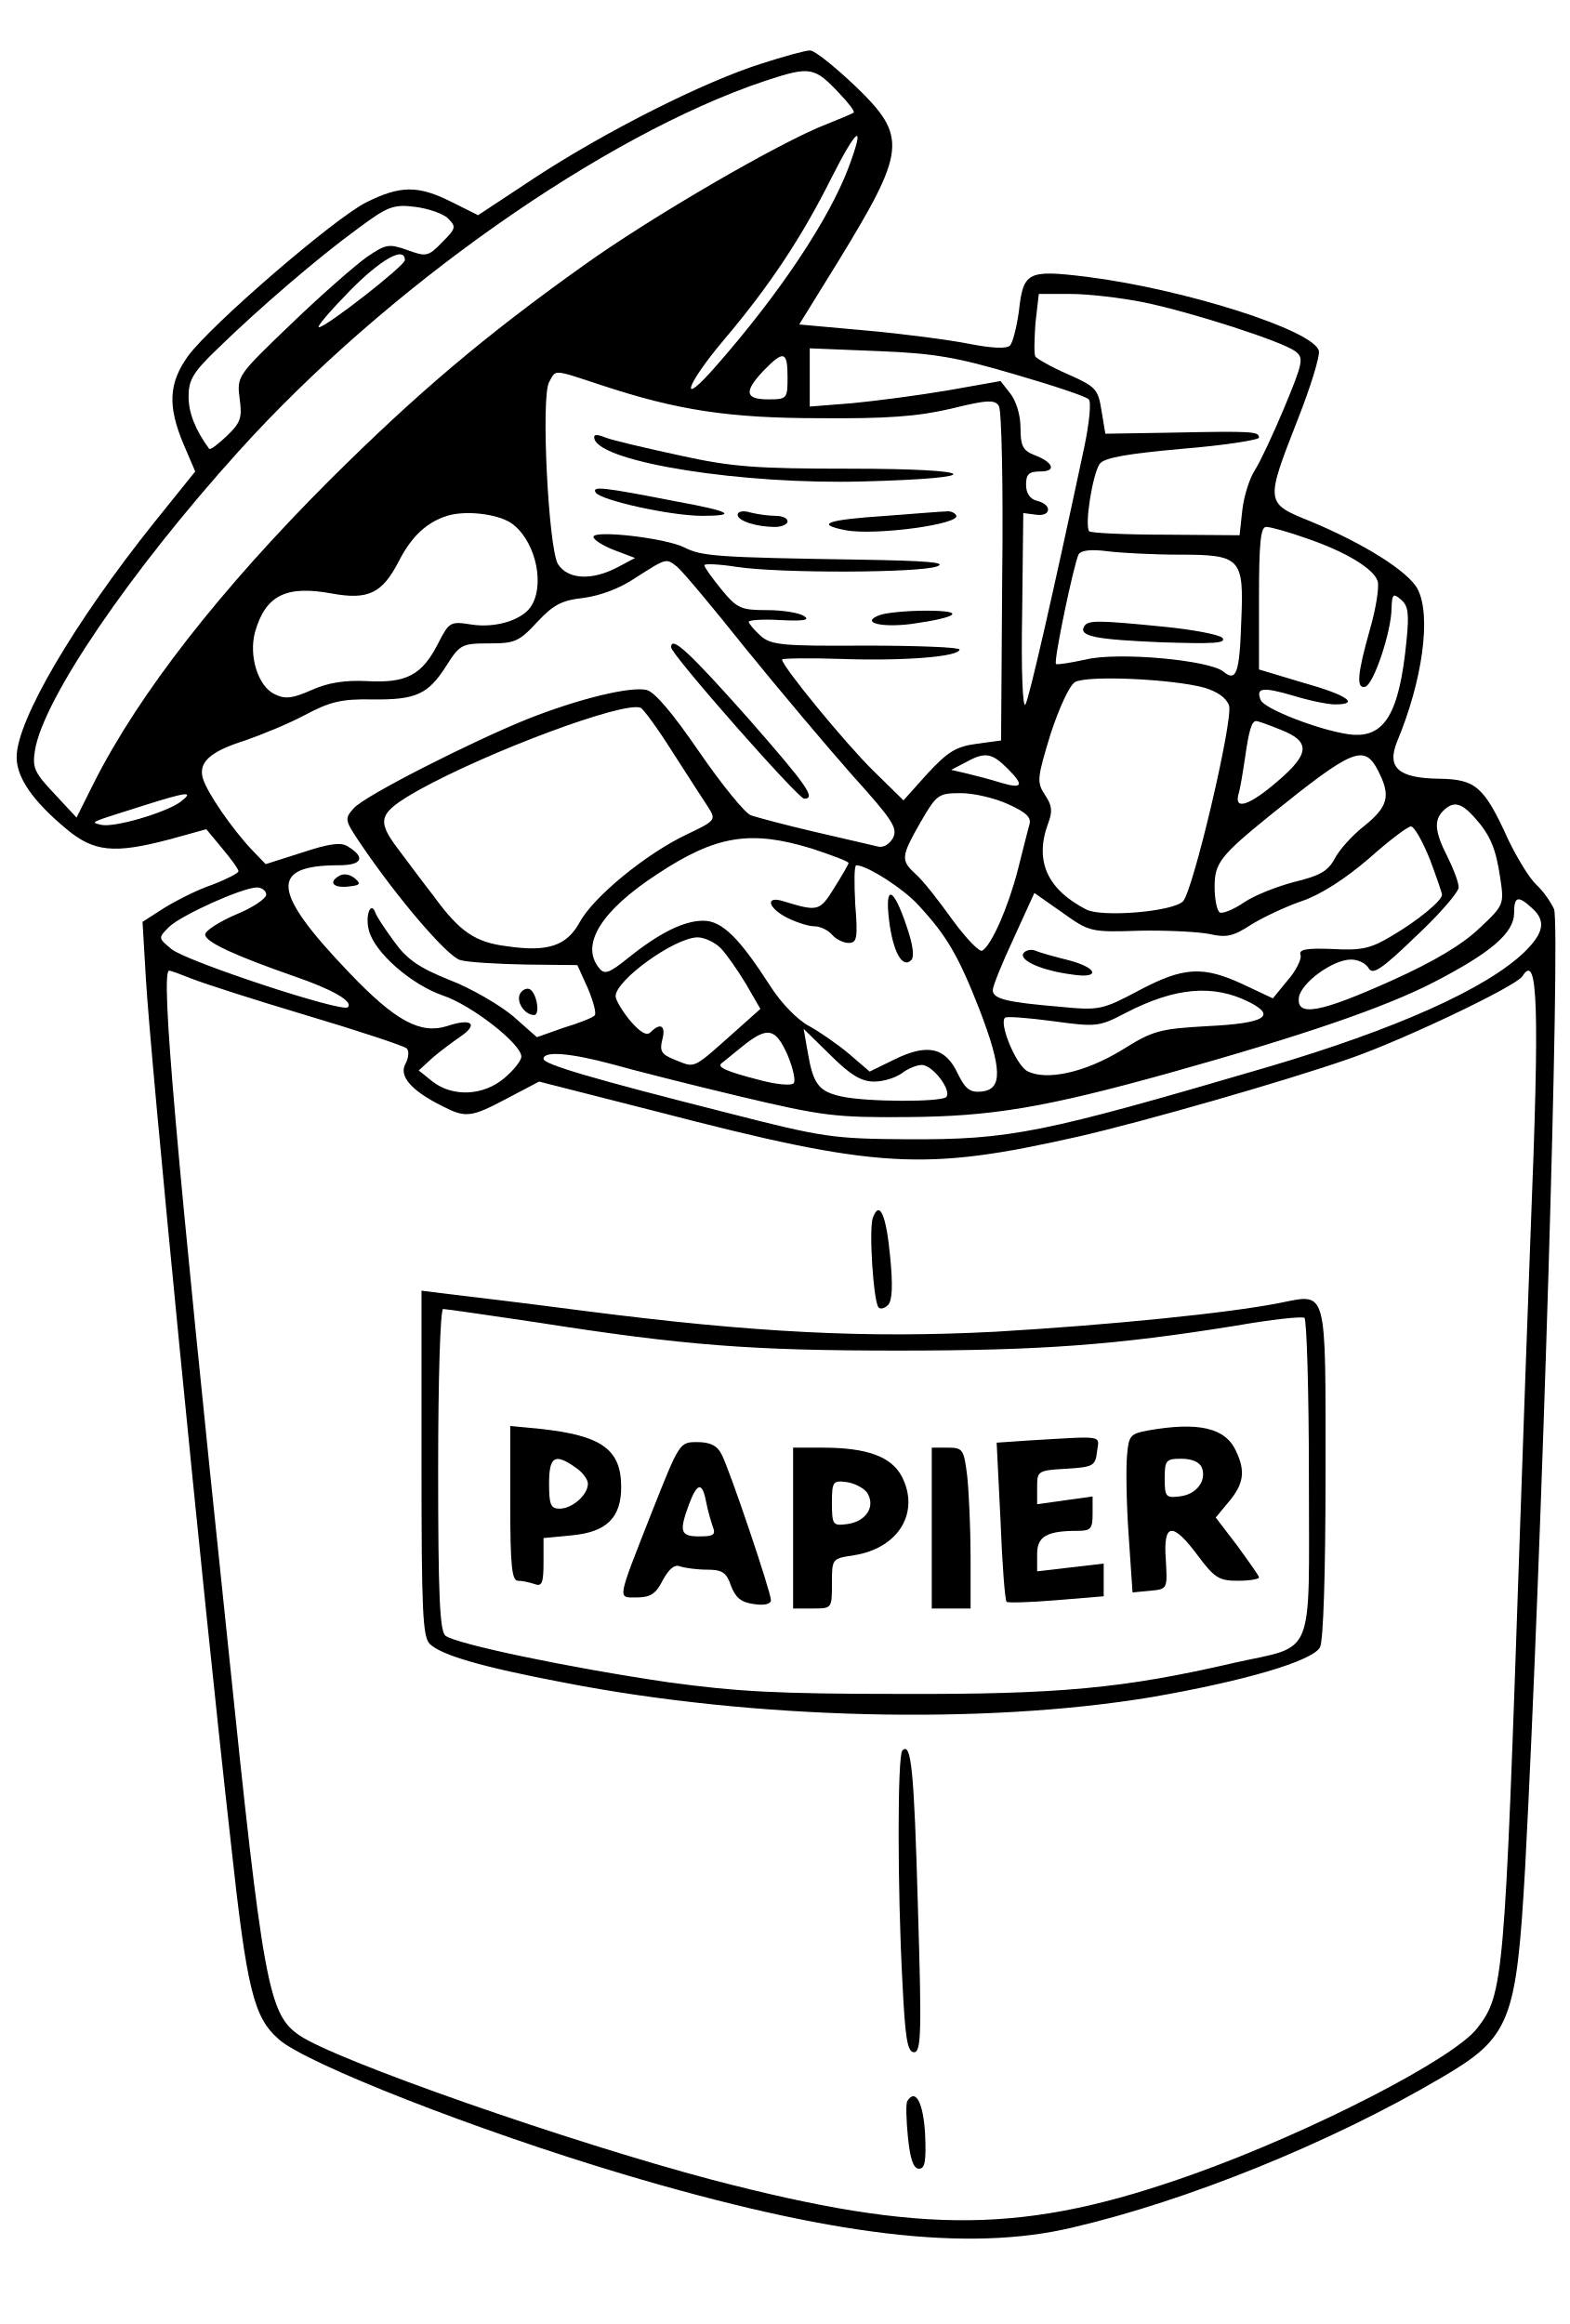
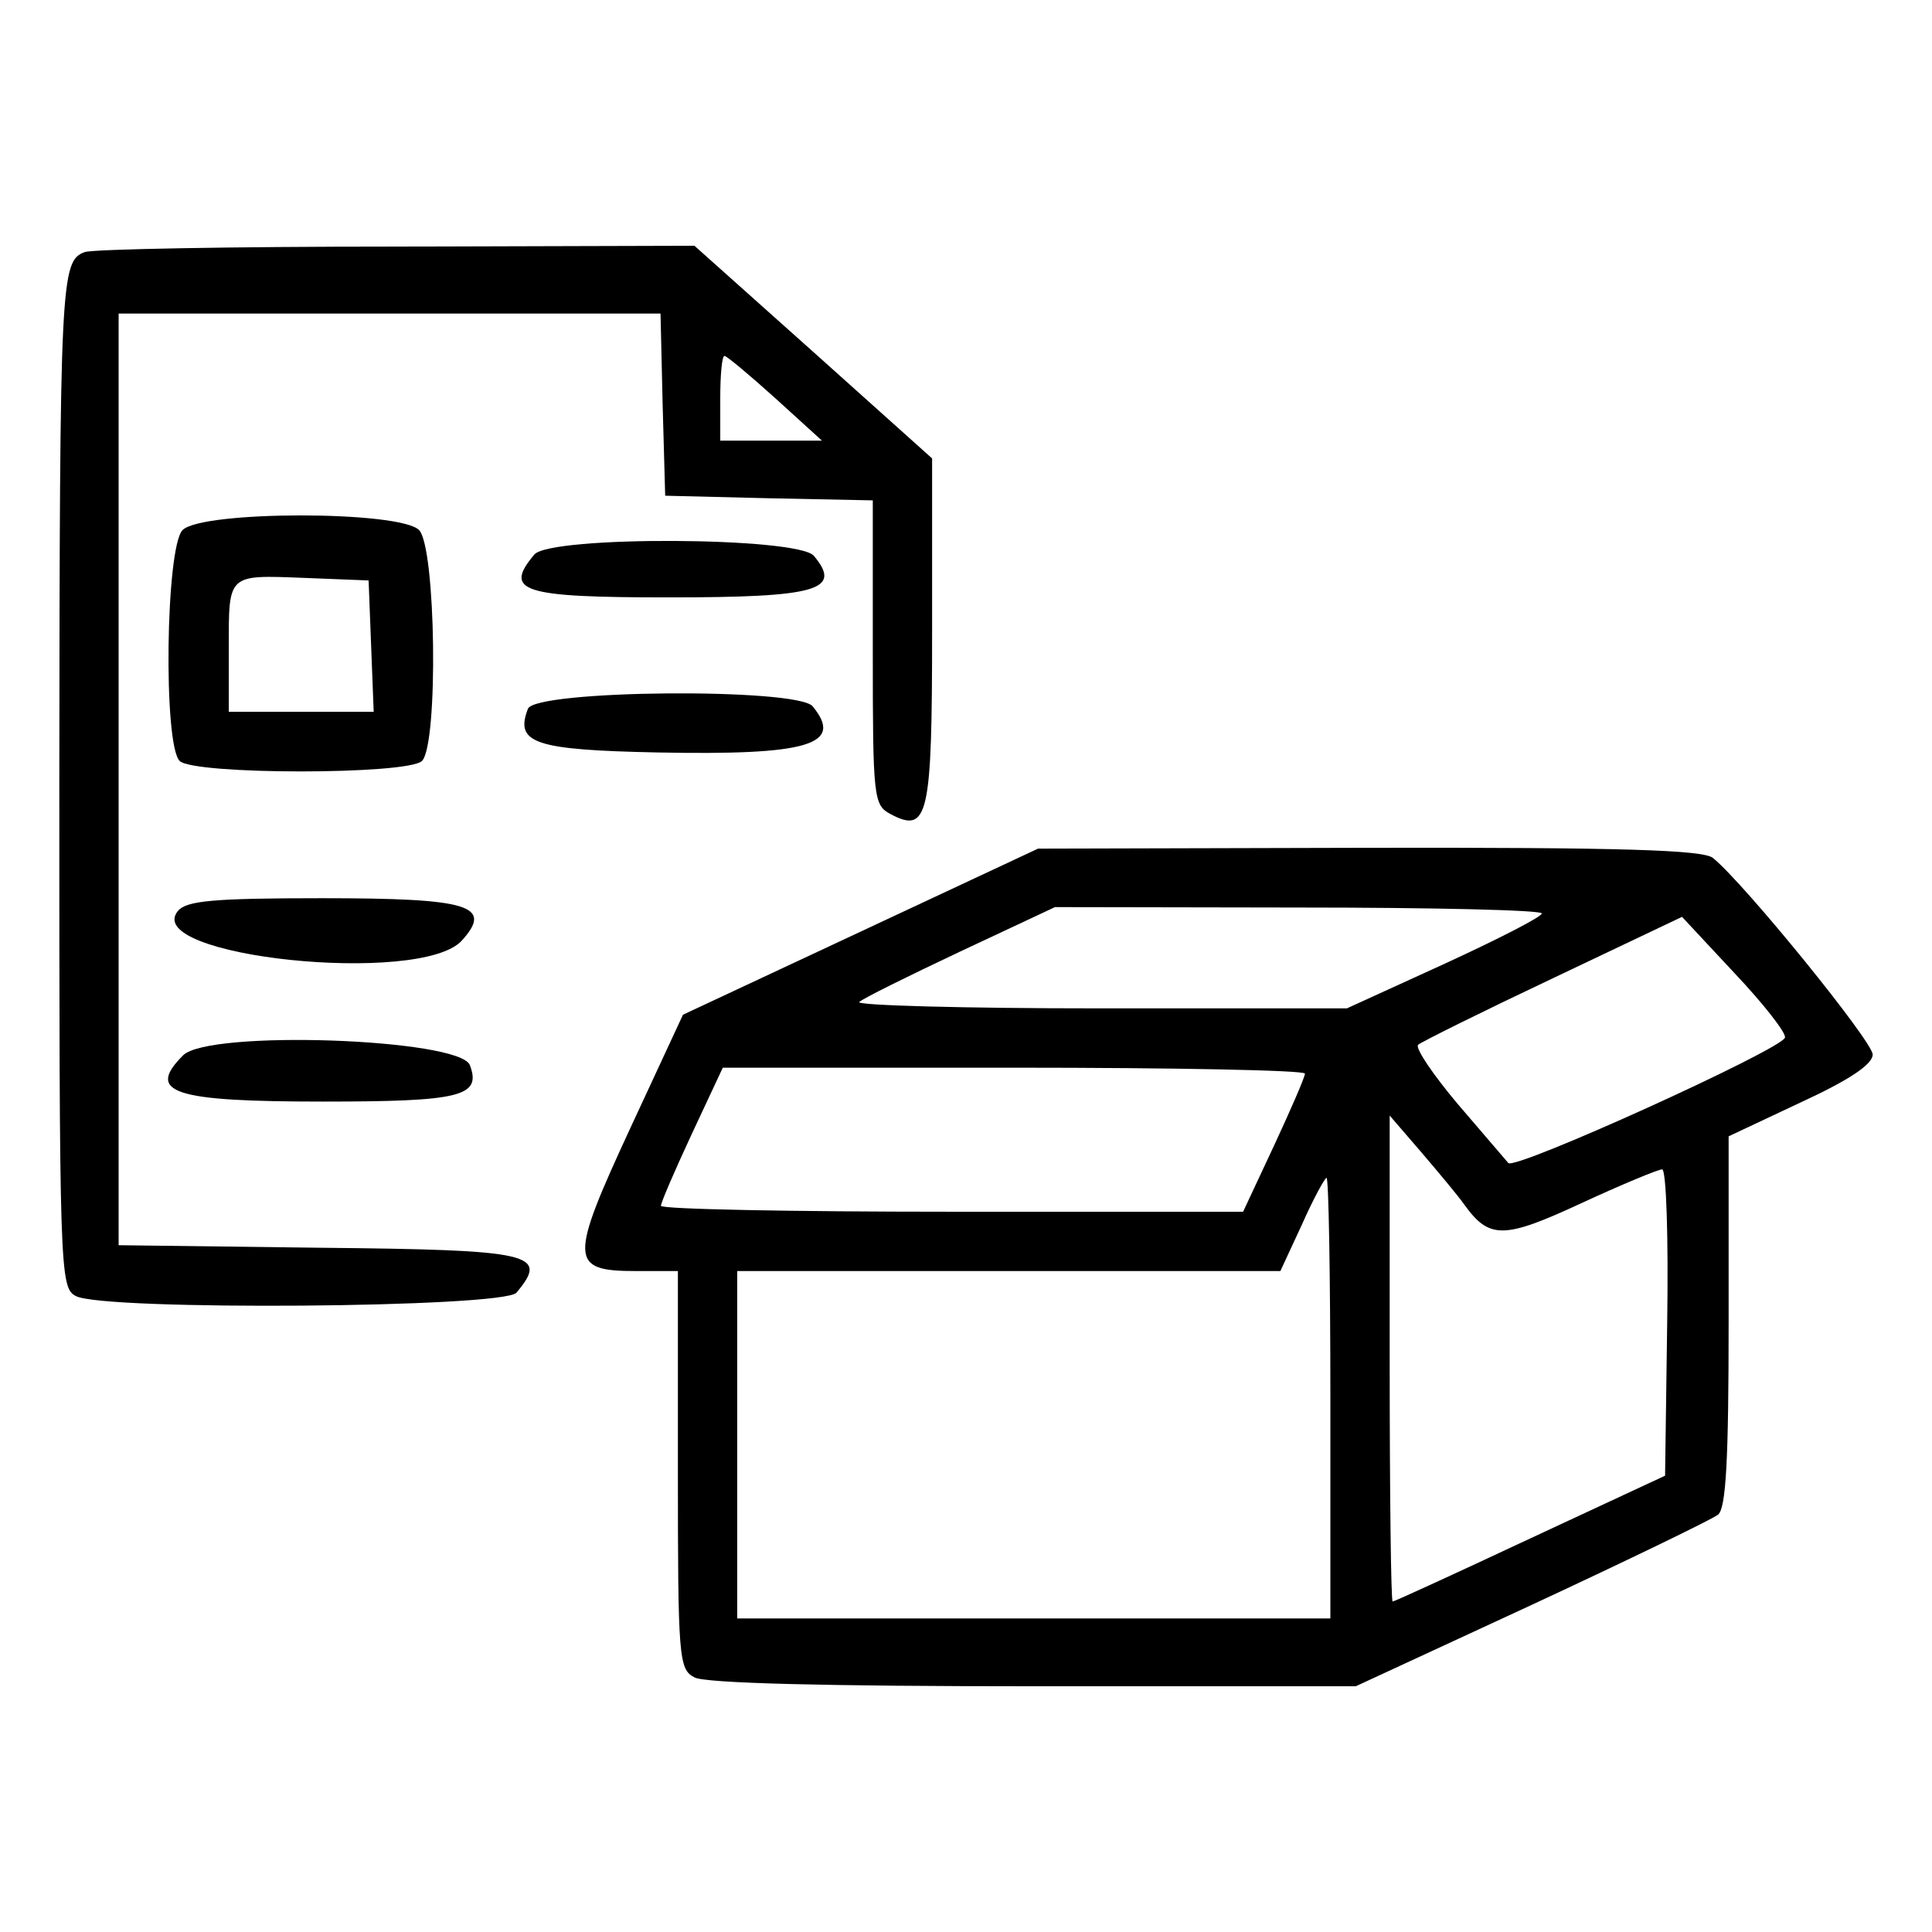
- <svg xmlns="http://www.w3.org/2000/svg" version="1.0" width="283pt" height="419pt" viewBox="0 0 283 419" preserveAspectRatio="xMidYMid meet">
-   <g transform="translate(0,419) scale(0.1,-0.1)" fill="#000000" stroke="none">
-     <path d="M1372 4075 c-104 -33 -278 -121 -404 -203 l-106 -70 -48 24 c-60 30 -92 30 -154 -1 -59 -30 -280 -221 -321 -277 -35 -49 -37 -90 -8 -159 l21 -49 -74 -92 c-144 -180 -248 -357 -248 -423 0 -37 29 -79 89 -129 50 -42 86 -46 188 -19 l65 18 29 -35 c16 -19 29 -37 29 -41 0 -3 -21 -14 -47 -24 -27 -9 -66 -29 -87 -42 l-39 -25 6 -102 c8 -142 103 -1113 153 -1556 29 -267 41 -317 87 -357 50 -44 356 -164 621 -243 373 -111 621 -141 810 -96 206 48 464 152 663 269 127 74 137 101 153 382 30 568 64 1693 52 1726 -6 13 -20 33 -32 44 -12 11 -34 47 -50 80 -44 97 -59 110 -125 111 -74 1 -95 20 -76 67 46 110 62 227 37 275 -17 32 -97 82 -193 122 -82 33 -82 33 -23 184 23 58 40 114 38 123 -7 37 -243 112 -419 134 -107 13 -114 9 -122 -63 -4 -28 -11 -56 -16 -61 -6 -6 -32 -5 -73 3 -35 7 -118 18 -185 24 l-122 11 68 110 c125 204 128 228 34 319 -38 36 -75 66 -83 65 -8 0 -48 -11 -88 -24z m142 -54 c16 -17 28 -32 25 -34 -2 -2 -24 -11 -49 -21 -83 -32 -314 -166 -437 -254 -181 -129 -301 -231 -458 -387 -198 -198 -344 -385 -425 -545 l-32 -64 -40 43 c-36 38 -40 47 -35 78 15 93 172 323 367 539 265 294 659 571 949 668 82 27 89 26 135 -23z m16 -133 c-35 -93 -124 -227 -239 -358 -68 -78 -56 -36 14 47 83 98 141 186 194 292 47 93 62 102 31 19z m-722 -92 c15 -15 14 -18 -11 -43 -25 -26 -29 -26 -62 -14 -34 12 -39 11 -73 -12 -20 -14 -82 -68 -136 -120 -98 -94 -99 -95 -94 -135 5 -35 2 -44 -23 -68 -16 -15 -30 -26 -32 -23 -25 34 -37 65 -37 94 0 30 8 44 53 87 75 73 181 164 251 215 55 41 65 45 105 40 23 -3 50 -12 59 -21z m-78 -75 c0 -10 -142 -121 -155 -121 -5 0 20 29 55 65 57 58 100 82 100 56z m1332 -76 c87 -18 248 -70 273 -88 16 -12 15 -19 -19 -101 -20 -48 -44 -99 -53 -113 -10 -15 -20 -47 -23 -72 l-5 -46 -132 1 c-73 0 -135 3 -139 6 -9 10 6 104 19 122 9 11 50 18 150 27 75 6 137 16 137 20 0 11 -10 12 -156 9 l-121 -2 -7 42 c-6 38 -10 43 -60 65 -30 13 -56 28 -59 32 -3 4 -2 32 0 61 l6 52 58 0 c32 0 91 -7 131 -15z m-232 -130 c69 -20 129 -40 133 -45 5 -4 1 -43 -8 -86 -57 -268 -99 -451 -106 -464 -5 -9 -8 60 -6 165 l2 180 23 -3 c27 -4 30 18 2 25 -13 3 -20 14 -20 29 0 19 5 24 26 24 30 0 23 17 -12 30 -20 8 -24 17 -24 49 0 23 -8 48 -18 61 l-18 23 -96 -17 c-53 -9 -130 -19 -172 -23 l-76 -6 0 53 0 52 123 -5 c102 -4 142 -11 247 -42z m-410 -5 c0 -39 -1 -40 -35 -40 -42 0 -44 14 -8 52 36 37 43 35 43 -12z m-337 -14 c139 -46 232 -60 397 -60 117 -1 174 3 234 17 65 16 80 17 87 5 5 -7 8 -146 6 -308 l-2 -295 -44 -6 c-37 -5 -52 -14 -89 -54 l-43 -48 -55 54 c-49 48 -164 188 -164 200 0 2 48 3 107 1 113 -4 213 4 213 17 0 4 -76 7 -169 7 -152 -1 -171 1 -190 18 -12 11 -21 22 -21 25 0 3 26 5 57 3 42 -2 54 0 43 7 -8 6 -38 11 -67 11 -47 0 -54 3 -82 37 -17 21 -31 40 -31 44 0 3 26 2 58 -3 79 -12 332 -11 362 1 18 7 -19 10 -140 12 -257 4 -285 6 -316 22 -34 17 -164 32 -164 19 0 -5 17 -16 38 -24 l37 -14 -32 -17 c-46 -24 -89 -22 -107 6 -17 28 -31 300 -16 328 13 23 5 24 93 -5z m-163 -248 c42 -27 63 -104 40 -147 -14 -28 -65 -44 -110 -37 -38 6 -40 5 -60 -34 -29 -57 -57 -72 -128 -68 -41 2 -71 -3 -100 -16 -34 -15 -47 -17 -66 -8 -31 14 -48 70 -36 113 19 66 56 84 138 69 66 -12 91 0 121 58 23 45 50 70 87 82 33 10 88 4 114 -12z m1434 -28 c71 -24 123 -55 130 -78 3 -10 -3 -49 -14 -87 -23 -81 -25 -108 -8 -103 15 5 47 100 47 142 1 25 3 27 17 15 13 -11 15 -25 10 -74 -13 -133 -40 -177 -103 -169 -53 7 -154 46 -160 62 -9 22 3 24 58 8 29 -9 63 -16 76 -16 46 0 22 17 -57 39 l-80 24 0 128 c0 101 3 129 13 129 8 0 40 -9 71 -20z m-228 -30 c112 0 117 -6 112 -121 -3 -93 -9 -109 -32 -90 -25 21 -190 36 -248 22 -28 -6 -52 -10 -54 -8 -5 4 33 184 41 198 5 7 23 9 53 5 25 -3 82 -6 128 -6z m-905 -22 c9 -7 65 -74 124 -148 60 -74 147 -177 192 -228 73 -81 82 -95 73 -113 -7 -12 -18 -18 -28 -15 -9 2 -60 14 -112 26 -52 12 -104 26 -116 30 -11 4 -53 56 -93 114 -48 70 -80 108 -95 112 -29 7 -123 -16 -214 -52 -102 -41 -295 -139 -314 -161 -17 -19 -17 -21 12 -64 67 -99 157 -204 180 -210 14 -4 67 -7 118 -8 l93 -1 19 -42 c10 -24 16 -46 12 -49 -4 -4 -29 -14 -56 -22 l-48 -17 -43 38 c-24 20 -75 50 -114 65 -55 22 -77 37 -100 69 -17 23 -32 46 -34 52 -8 23 -19 -4 -12 -31 10 -40 76 -98 134 -118 51 -17 141 -87 141 -110 0 -7 -14 -25 -31 -39 -38 -32 -93 -34 -129 -6 l-25 20 25 23 c14 12 37 29 50 38 34 23 20 34 -24 19 -48 -15 -93 9 -176 96 -141 147 -145 194 -19 194 42 0 49 14 16 34 -12 8 -34 5 -82 -11 l-66 -21 -25 26 c-35 37 -80 102 -88 128 -9 29 12 49 76 69 29 10 78 30 108 46 45 24 66 29 121 28 79 -1 101 9 134 61 24 38 28 40 77 40 46 0 54 3 87 39 29 31 45 39 83 43 30 4 66 17 95 37 55 35 54 35 74 19z m951 -218 c23 -7 39 -18 44 -32 8 -25 -65 -335 -83 -353 -19 -19 -146 -29 -174 -15 -72 37 -94 89 -69 156 8 21 7 32 -6 51 -15 23 -14 30 10 109 15 46 34 88 44 94 20 13 176 6 234 -10z m-958 -118 c27 -42 56 -87 64 -99 13 -21 12 -23 -41 -48 -73 -35 -167 -112 -192 -158 -23 -42 -57 -54 -131 -43 -57 7 -85 26 -131 89 -21 27 -50 66 -65 86 -40 53 -36 65 36 106 126 70 370 161 401 149 5 -2 32 -39 59 -82z m1096 42 c53 -21 52 -43 -7 -93 -51 -44 -78 -52 -70 -23 3 9 8 40 12 67 7 49 12 65 20 65 3 0 23 -7 45 -16z m-493 -70 c30 -30 27 -37 -13 -25 -16 5 -42 12 -59 16 l-30 7 25 13 c36 20 48 18 77 -11z m668 -4 c23 -45 18 -64 -25 -99 -22 -17 -46 -44 -54 -60 -12 -22 -27 -30 -72 -41 -31 -8 -72 -24 -91 -37 -19 -13 -39 -21 -44 -18 -5 4 -9 24 -9 46 0 43 10 56 100 129 150 121 170 129 195 80z m-2160 -56 c-26 -19 -120 -47 -143 -41 -20 5 -23 3 78 35 79 25 91 26 65 6z m1493 -4 c33 -15 42 -24 38 -37 -3 -10 -12 -47 -21 -82 -17 -66 -47 -135 -64 -145 -5 -3 -29 22 -54 56 -25 35 -54 72 -66 82 -27 25 -27 31 9 94 29 50 32 52 73 52 23 0 61 -9 85 -20z m839 -22 c30 -33 40 -57 48 -111 7 -47 7 -49 -37 -90 -30 -29 -81 -60 -159 -95 -129 -58 -172 -66 -167 -30 4 26 61 68 94 68 13 0 27 -7 32 -16 7 -12 23 -2 85 58 43 40 77 80 77 88 0 9 -9 33 -20 55 -23 45 -25 66 -8 83 18 18 32 15 55 -10z m-79 -77 c12 -32 22 -61 22 -64 0 -11 -44 -47 -90 -74 -38 -23 -55 -27 -107 -24 -49 2 -62 -1 -58 -11 2 -7 -8 -28 -23 -45 l-27 -33 -53 25 c-73 34 -108 32 -189 -11 -66 -35 -71 -36 -143 -29 -95 8 -120 14 -120 30 0 7 17 49 38 94 l37 81 50 -35 c49 -35 51 -36 140 -33 49 1 106 -2 126 -6 30 -7 43 -4 75 17 21 13 63 33 93 43 34 12 77 40 119 76 36 32 70 58 76 58 6 0 21 -27 34 -59z m-1114 19 c36 -12 66 -23 66 -26 0 -2 -12 -23 -26 -45 -26 -42 -29 -43 -91 -24 -34 11 -29 -12 7 -30 16 -8 38 -15 48 -15 11 0 25 -7 32 -15 7 -8 20 -15 30 -15 15 0 17 8 12 70 -2 39 -2 70 2 70 19 0 85 -42 112 -72 51 -55 72 -91 110 -188 41 -107 42 -144 4 -148 -21 -2 -29 4 -43 32 -22 48 -55 55 -114 26 l-45 -22 -36 31 c-20 17 -53 40 -73 51 -21 11 -51 42 -70 72 -56 87 -87 118 -121 118 -35 0 -79 -22 -134 -66 -36 -29 -44 -32 -54 -19 -34 42 4 103 105 169 106 70 168 80 279 46z m-984 -83 c0 -7 -25 -24 -55 -36 -30 -13 -55 -29 -55 -36 0 -13 51 -37 160 -75 70 -24 108 -46 97 -56 -10 -10 -292 83 -318 105 -24 20 -24 20 -4 40 22 21 130 70 158 71 9 0 17 -6 17 -13z m2282 -24 c26 -23 22 -45 -14 -80 -69 -66 -232 -139 -463 -207 -406 -119 -462 -131 -650 -130 -133 1 -150 3 -325 48 -241 61 -330 87 -330 97 0 15 51 10 125 -10 39 -11 142 -37 230 -58 148 -35 171 -38 300 -37 153 1 249 17 475 80 236 66 385 117 473 162 105 54 147 90 147 126 0 30 7 32 32 9z m-1463 -72 c10 -10 31 -40 46 -65 l26 -45 -37 -33 c-89 -79 -78 -74 -119 -58 -22 9 -26 15 -21 35 7 26 -3 32 -21 14 -7 -7 -18 -1 -37 21 -14 17 -26 37 -26 44 0 29 107 106 148 106 12 0 31 -9 41 -19z m-952 -56 c20 -8 113 -38 207 -66 94 -28 175 -55 179 -59 5 -4 4 -17 -2 -28 -12 -22 10 -48 66 -76 43 -22 52 -21 118 14 l57 30 212 -54 c400 -104 482 -108 761 -45 114 26 373 100 490 141 95 33 299 130 310 148 28 45 31 -54 15 -455 -5 -132 -14 -384 -20 -560 -27 -795 -29 -820 -76 -881 -41 -55 -298 -187 -510 -263 -305 -109 -487 -111 -870 -11 -254 67 -681 216 -745 261 -55 38 -65 92 -128 704 -94 897 -122 1215 -106 1215 3 0 22 -7 42 -15z m1906 -42 c49 -25 27 -38 -75 -43 -88 -5 -99 -8 -155 -43 -67 -41 -137 -56 -171 -38 -20 11 -51 85 -40 96 2 3 41 0 86 -6 80 -11 84 -10 132 15 89 46 158 52 223 19z m-833 -95 c10 -24 15 -47 11 -51 -5 -5 -34 -2 -66 7 -54 14 -73 22 -64 29 2 2 19 15 37 30 46 37 60 34 82 -15z m156 -48 c17 0 39 7 50 15 10 8 27 15 36 15 20 0 55 -47 44 -58 -10 -9 -141 -9 -188 1 -42 9 -52 22 -62 82 l-7 40 48 -47 c36 -36 56 -48 79 -48z" />
-     <path d="M1072 3398 c14 -42 267 -82 485 -76 229 6 210 23 -25 23 -169 0 -212 3 -307 24 -60 13 -120 27 -133 32 -17 7 -23 6 -20 -3z" />
-     <path d="M1074 3302 c9 -14 135 -42 192 -42 65 0 52 8 -47 26 -133 26 -152 28 -145 16z" />
-     <path d="M1330 3262 c0 -11 33 -22 68 -22 12 0 22 5 22 10 0 6 -10 10 -22 10 -13 0 -33 3 -45 6 -13 4 -23 2 -23 -4z" />
-     <path d="M1598 3260 c-107 -7 -130 -15 -73 -26 53 -10 209 11 199 27 -3 5 -11 8 -17 7 -7 0 -56 -4 -109 -8z" />
-     <path d="M1586 3081 c-35 -13 1 -23 57 -16 86 12 100 24 27 24 -36 0 -74 -4 -84 -8z" />
-     <path d="M1955 3061 c-11 -18 19 -24 139 -29 93 -3 118 -2 110 8 -6 6 -54 15 -105 20 -120 12 -137 12 -144 1z" />
-     <path d="M1210 3023 c0 -13 229 -273 240 -273 22 0 5 24 -102 146 -105 118 -138 149 -138 127z" />
-     <path d="M610 2610 c-19 -12 -7 -22 21 -18 19 2 20 5 8 15 -9 7 -20 9 -29 3z" />
-     <path d="M937 2397 c-6 -15 10 -37 26 -37 12 0 4 43 -9 47 -6 2 -14 -3 -17 -10z" />
-     <path d="M1845 2471 c-7 -13 34 -31 88 -38 52 -8 47 12 -7 26 -24 6 -50 13 -59 17 -8 3 -18 1 -22 -5z" />
-     <path d="M1603 2531 c7 -57 24 -88 40 -72 6 6 3 28 -8 60 -24 72 -40 78 -32 12z" />
-     <path d="M1574 1995 c-8 -19 1 -153 10 -162 3 -4 11 -2 17 4 8 8 9 36 4 87 -7 75 -19 103 -31 71z" />
-     <path d="M760 1552 c0 -267 2 -313 15 -326 21 -20 91 -41 244 -70 340 -66 754 -76 1056 -26 168 29 291 65 305 90 6 11 10 133 10 313 0 339 4 325 -82 308 -96 -19 -310 -40 -513 -52 -232 -12 -435 -2 -745 38 -107 14 -216 27 -242 30 l-48 6 0 -311z m207 254 c268 -42 387 -51 653 -51 257 0 392 10 609 45 63 11 118 17 123 14 4 -3 8 -133 8 -289 0 -332 13 -300 -135 -333 -198 -46 -316 -57 -600 -56 -223 0 -296 4 -420 21 -178 26 -383 69 -402 84 -10 9 -13 72 -13 300 0 167 4 289 9 289 5 0 80 -11 168 -24z" />
-     <path d="M920 1480 c0 -114 3 -140 14 -140 8 0 21 -3 30 -6 13 -5 16 2 16 39 l0 44 52 5 c62 6 88 32 88 87 0 68 -35 93 -147 105 l-53 5 0 -139z m118 64 c12 -8 22 -21 22 -29 0 -20 -28 -45 -51 -45 -16 0 -19 7 -19 45 0 49 10 56 48 29z" />
-     <path d="M2070 1611 c-32 -6 -35 -9 -38 -46 -2 -22 -1 -86 3 -143 l7 -103 32 3 c31 3 31 3 28 56 -5 67 12 69 58 7 30 -40 38 -45 72 -45 21 0 38 3 38 6 0 3 -18 28 -39 57 l-39 51 24 29 c26 31 30 54 13 90 -19 43 -68 54 -159 38z m97 -67 c9 -24 -10 -49 -41 -52 -24 -3 -26 0 -26 32 0 33 2 36 30 36 19 0 33 -6 37 -16z" />
-     <path d="M1856 1593 l-59 -4 7 -141 c3 -78 8 -144 11 -146 2 -2 43 -1 90 3 l85 7 0 29 0 30 -60 -7 -60 -7 0 31 c0 32 17 42 73 42 24 0 27 4 27 31 l0 31 -50 -7 -50 -7 0 31 c0 29 1 30 53 33 48 3 52 5 55 31 4 30 15 28 -122 20z" />
-     <path d="M1175 1463 c-64 -163 -62 -153 -26 -153 24 0 34 7 46 31 11 20 21 29 31 25 9 -3 31 -6 49 -6 27 0 35 -5 43 -29 8 -21 18 -30 41 -33 19 -3 31 0 31 7 0 15 -75 237 -89 263 -8 16 -21 22 -44 22 -32 0 -32 -1 -82 -127z m98 20 c3 -16 9 -36 12 -45 6 -15 2 -18 -24 -18 -34 0 -37 8 -19 57 15 40 24 42 31 6z" />
-     <path d="M1430 1435 l0 -145 35 0 c35 0 35 0 35 45 0 45 0 45 40 51 81 13 119 78 86 142 -19 36 -63 52 -143 52 l-53 0 0 -145z m134 63 c15 -25 -3 -52 -38 -56 -24 -3 -26 -1 -26 38 0 39 2 41 26 38 15 -2 32 -11 38 -20z" />
-     <path d="M1680 1435 l0 -145 35 0 35 0 0 93 c0 50 -3 116 -6 145 -6 49 -8 52 -35 52 l-29 0 0 -145z" />
-     <path d="M1627 1034 c-9 -9 -9 -248 0 -416 5 -103 9 -128 21 -128 13 0 14 35 7 263 -7 247 -12 297 -28 281z" />
-     <path d="M1636 402 c-3 -4 -2 -34 1 -65 4 -40 10 -57 20 -57 11 0 13 14 11 62 -3 56 -17 84 -32 60z" />
+ <svg xmlns="http://www.w3.org/2000/svg" version="1.0" width="228pt" height="228pt" viewBox="0 0 228 228" preserveAspectRatio="xMidYMid meet">
+   <g transform="translate(0,228) scale(0.05,-0.05)" fill="#000000" stroke="none">
+     <path d="M200 3965 c-57 -21 -59 -62 -60 -1249 0 -1161 1 -1195 39 -1215 65 -35 1010 -28 1040 8 77 92 41 101 -464 106 l-475 6 0 1099 0 1100 639 0 640 0 5 -215 6 -215 245 -6 245 -5 0 -359 c0 -342 2 -360 41 -381 90 -48 99 -7 99 432 l0 407 -280 251 -281 251 -704 -2 c-388 0 -718 -6 -735 -13z m1630 -345 l110 -100 -120 0 -120 0 0 100 c0 55 4 100 10 100 5 0 59 -45 120 -100z" />
+     <path d="M431 3309 c-40 -40 -46 -506 -7 -545 33 -33 539 -33 572 0 39 39 33 505 -7 545 -46 46 -512 46 -558 0z m445 -274 l6 -155 -171 0 -171 0 0 147 c0 180 -5 176 179 169 l151 -6 6 -155z" />
+     <path d="M1261 3251 c-73 -87 -30 -101 317 -101 351 0 411 17 343 98 -37 45 -623 48 -660 3z" />
+     <path d="M1246 2887 c-31 -81 14 -97 306 -103 355 -7 441 18 366 109 -37 44 -655 39 -672 -6z" />
+     <path d="M2031 2361 l-419 -196 -124 -267 c-145 -313 -144 -338 13 -338 l99 0 0 -469 c0 -444 2 -471 39 -490 24 -14 313 -21 800 -21 l761 0 415 192 c228 106 426 202 440 213 19 15 25 131 25 456 l0 437 170 80 c115 53 170 90 170 113 0 31 -303 404 -377 464 -23 19 -215 25 -812 24 l-781 -2 -419 -196z m1608 43 c0 -8 -104 -61 -230 -119 l-230 -105 -583 0 c-320 0 -576 7 -568 15 8 8 115 61 238 119 l224 105 575 -1 c316 0 575 -6 574 -14z m574 -293 c-8 -28 -638 -314 -653 -296 -7 8 -61 71 -120 140 -58 69 -100 131 -93 139 8 7 151 78 318 157 l305 145 124 -133 c69 -73 122 -141 119 -152z m-1133 -85 c0 -8 -33 -84 -73 -170 l-73 -156 -687 0 c-378 0 -687 6 -687 14 0 8 33 84 73 170 l73 156 687 0 c378 0 687 -6 687 -14z m376 -309 c59 -82 93 -82 276 3 95 44 182 80 191 80 10 0 15 -162 12 -361 l-5 -362 -318 -148 c-175 -82 -321 -149 -325 -149 -4 0 -7 258 -7 574 l0 573 75 -87 c41 -48 87 -103 101 -123z m-316 -457 l0 -520 -700 0 -700 0 0 410 0 410 641 0 641 0 51 110 c27 61 54 110 58 110 5 0 9 -234 9 -520z" />
+     <path d="M420 2410 c-89 -108 573 -177 670 -70 75 83 18 100 -330 100 -257 0 -320 -6 -340 -30z" />
+     <path d="M432 2069 c-88 -88 -24 -109 330 -109 325 0 375 12 347 86 -24 63 -617 84 -677 23z" />
  </g>
</svg>
